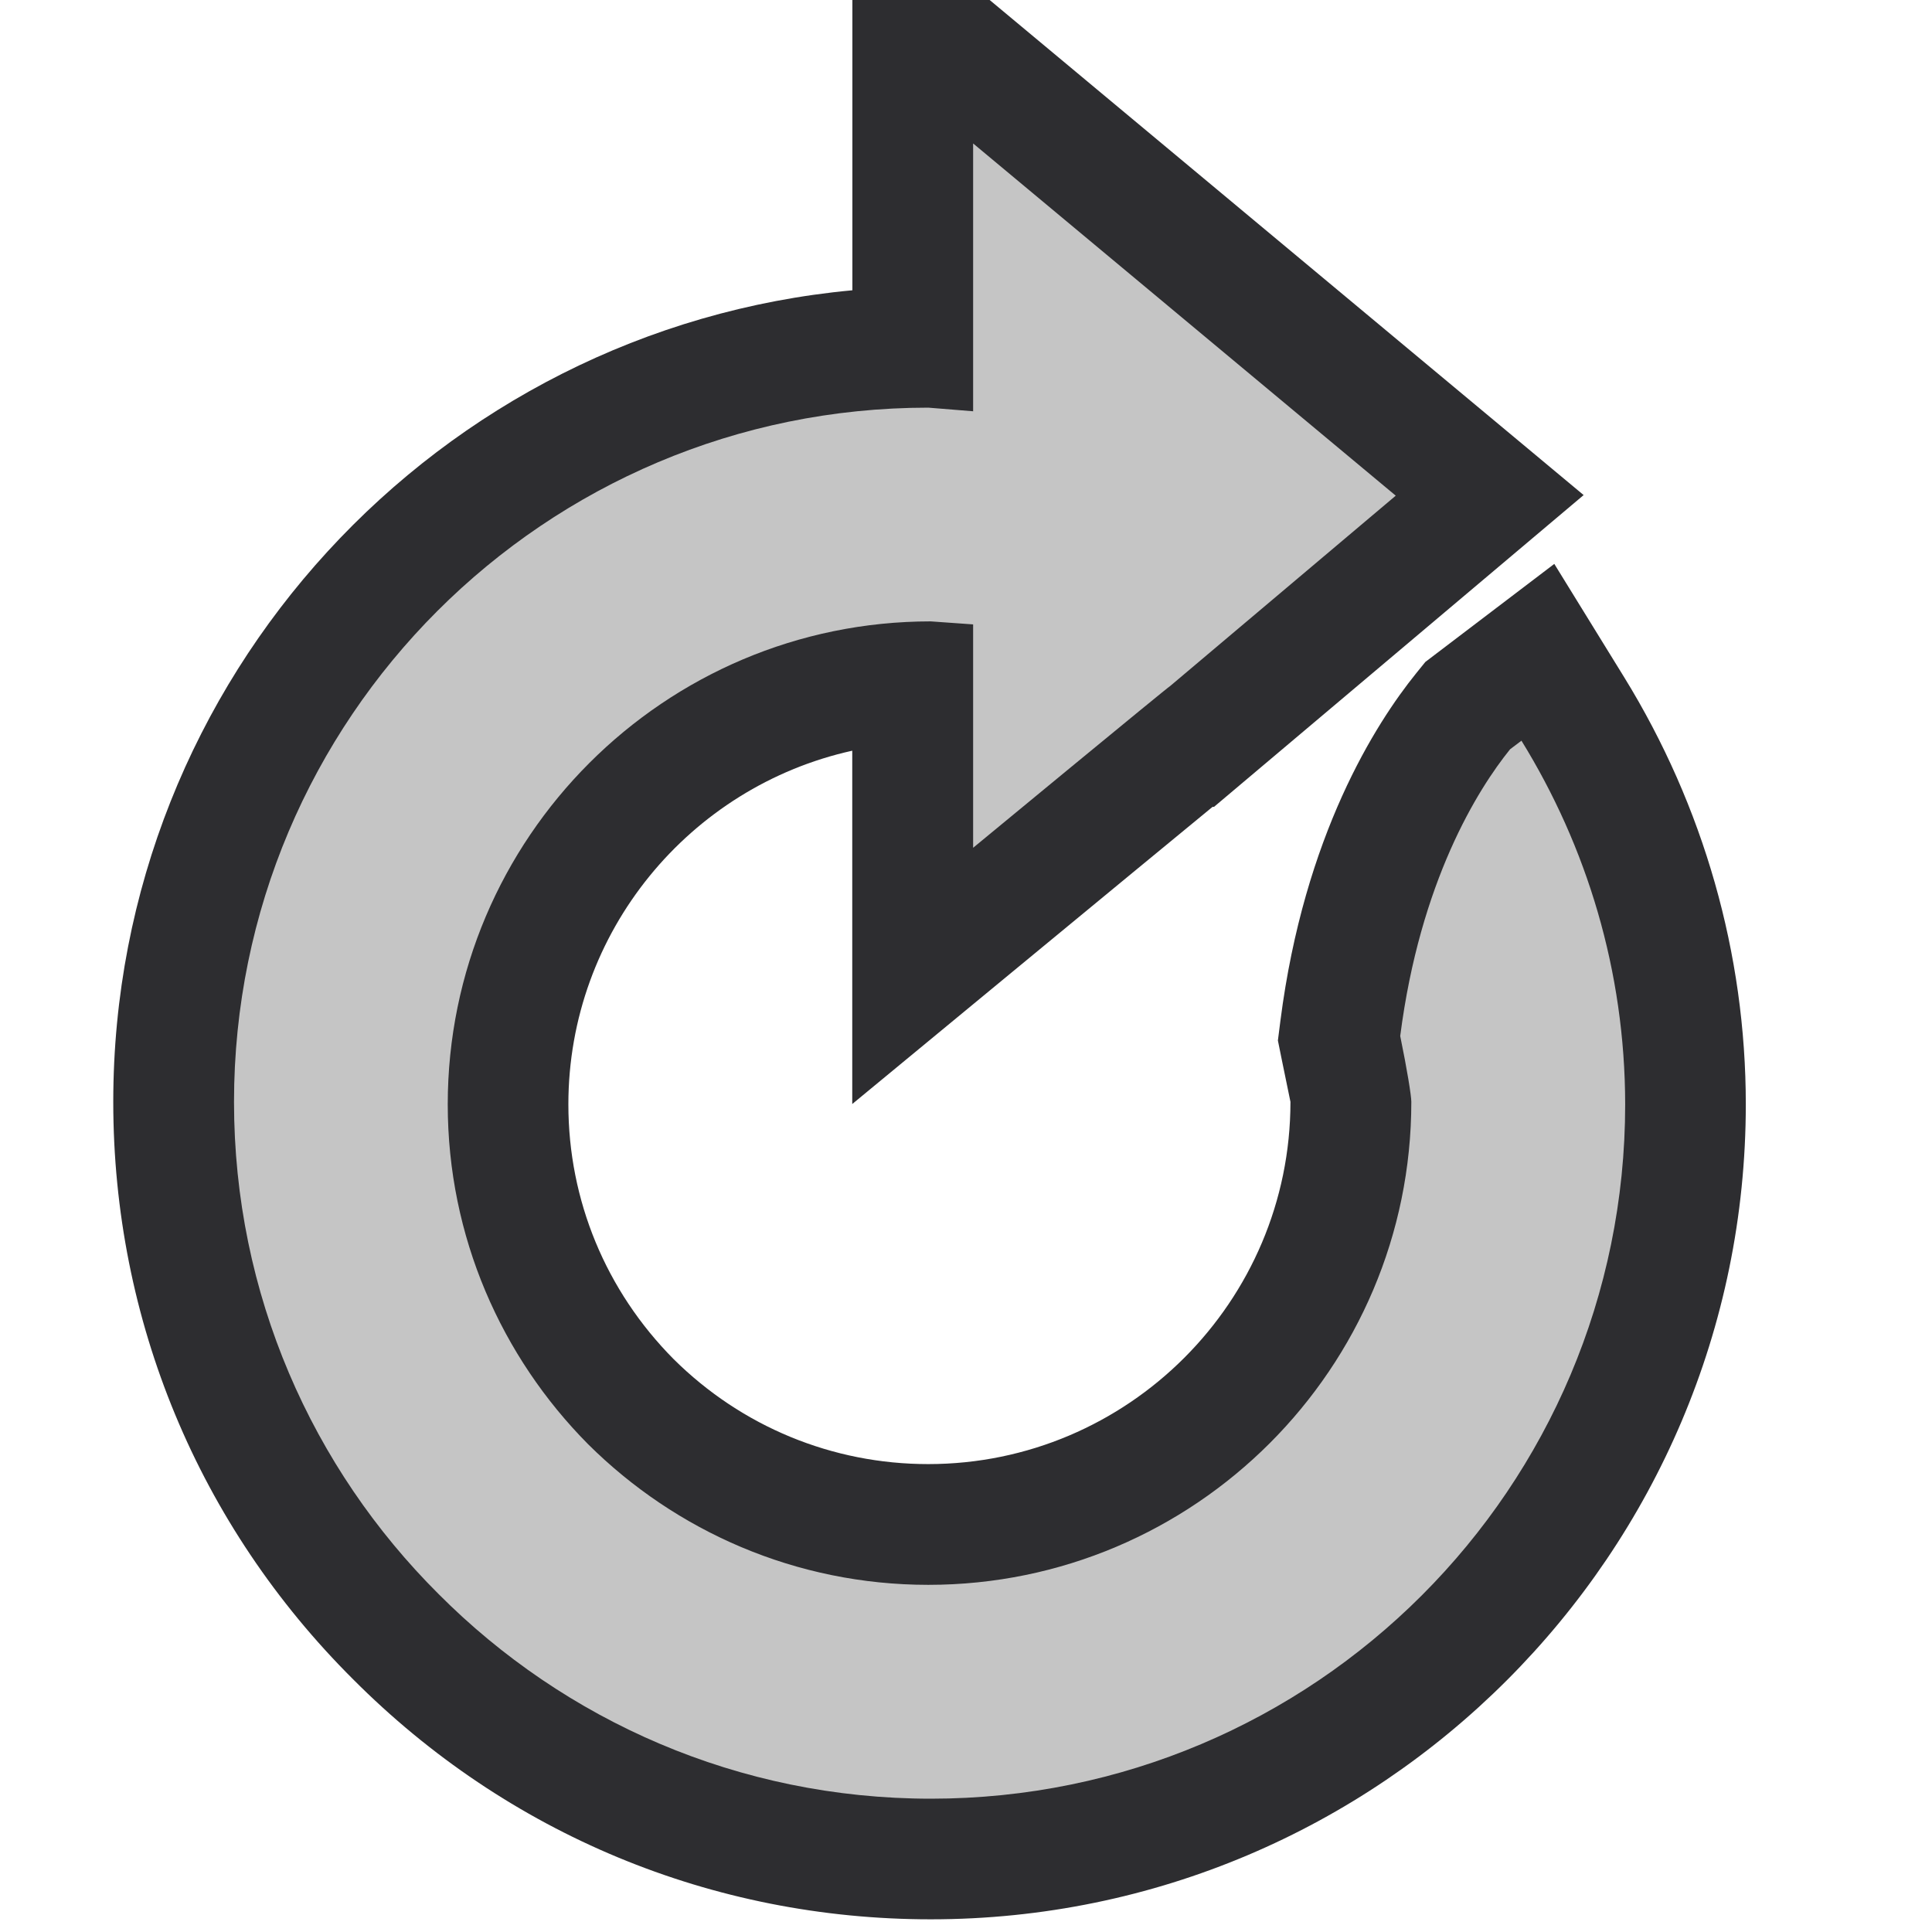
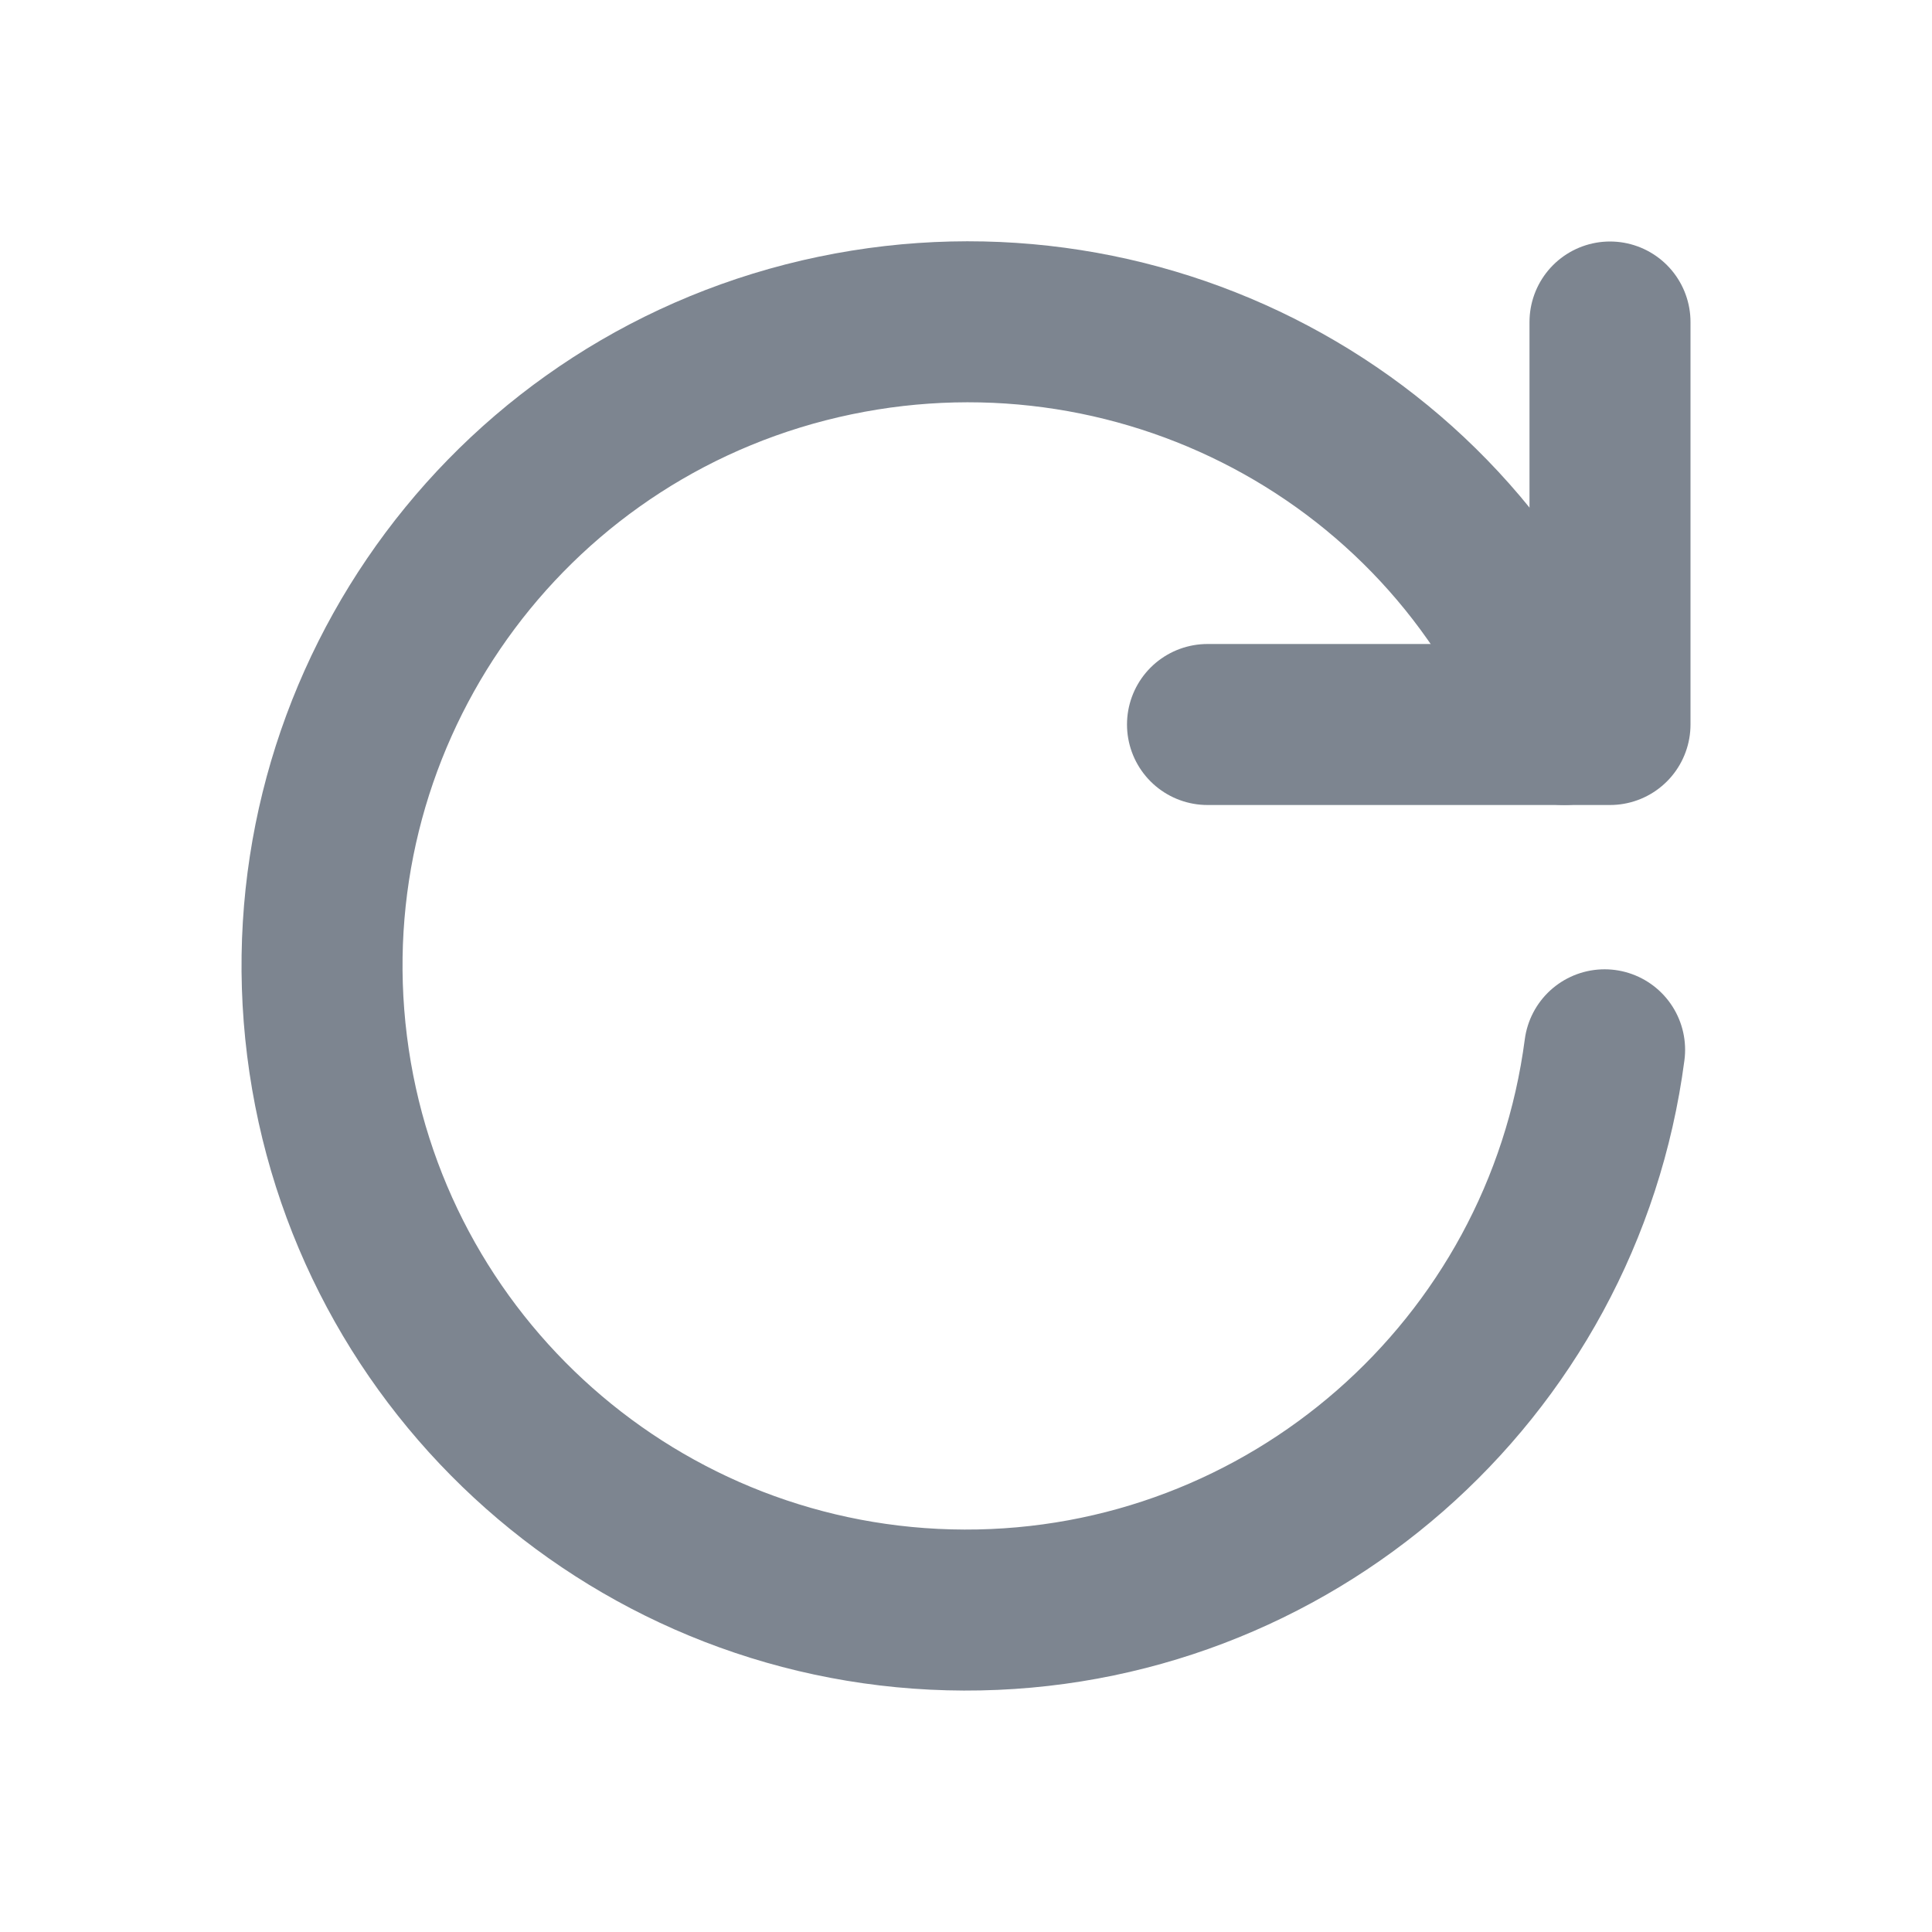
- <svg xmlns="http://www.w3.org/2000/svg" width="16" height="16">
-   <path d="M13.451 5.609l-.579-.939-1.068.812-.076.094c-.335.415-.927 1.341-1.124 2.876l-.021.165.033.163.071.345c0 1.654-1.346 3-3 3-.795 0-1.545-.311-2.107-.868-.563-.567-.873-1.317-.873-2.111 0-1.431 1.007-2.632 2.351-2.929v2.926s2.528-2.087 2.984-2.461h.012l3.061-2.582-4.919-4.1h-1.137v2.404c-3.429.318-6.121 3.211-6.121 6.721 0 1.809.707 3.508 1.986 4.782 1.277 1.282 2.976 1.988 4.784 1.988 3.722 0 6.75-3.028 6.75-6.75 0-1.245-.349-2.468-1.007-3.536z" fill="#2D2D30" />
-   <path d="M12.6 6.134l-.094.071c-.269.333-.746 1.096-.91 2.375.057.277.092.495.092.545 0 2.206-1.794 4-4 4-1.098 0-2.093-.445-2.817-1.164-.718-.724-1.163-1.718-1.163-2.815 0-2.206 1.794-4 4-4l.351.025v1.85s1.626-1.342 1.631-1.339l1.869-1.577-3.5-2.917v2.218l-.371-.03c-3.176 0-5.75 2.574-5.75 5.75 0 1.593.648 3.034 1.695 4.076 1.042 1.046 2.482 1.694 4.076 1.694 3.176 0 5.75-2.574 5.75-5.75-.001-1.106-.318-2.135-.859-3.012z" fill="#C5C5C5" />
+ <svg xmlns="http://www.w3.org/2000/svg" width="32" height="32" viewBox="0 0 24 24">
+   <g fill="none" stroke="#7d8590" stroke-linecap="round" stroke-linejoin="round" stroke-width="2">
+     <path d="M19.933 13.041a8 8 0 1 1-9.925-8.788c3.899-1 7.935 1.007 9.425 4.747" />
+     <path d="M20 4v5h-5" />
+   </g>
</svg>
